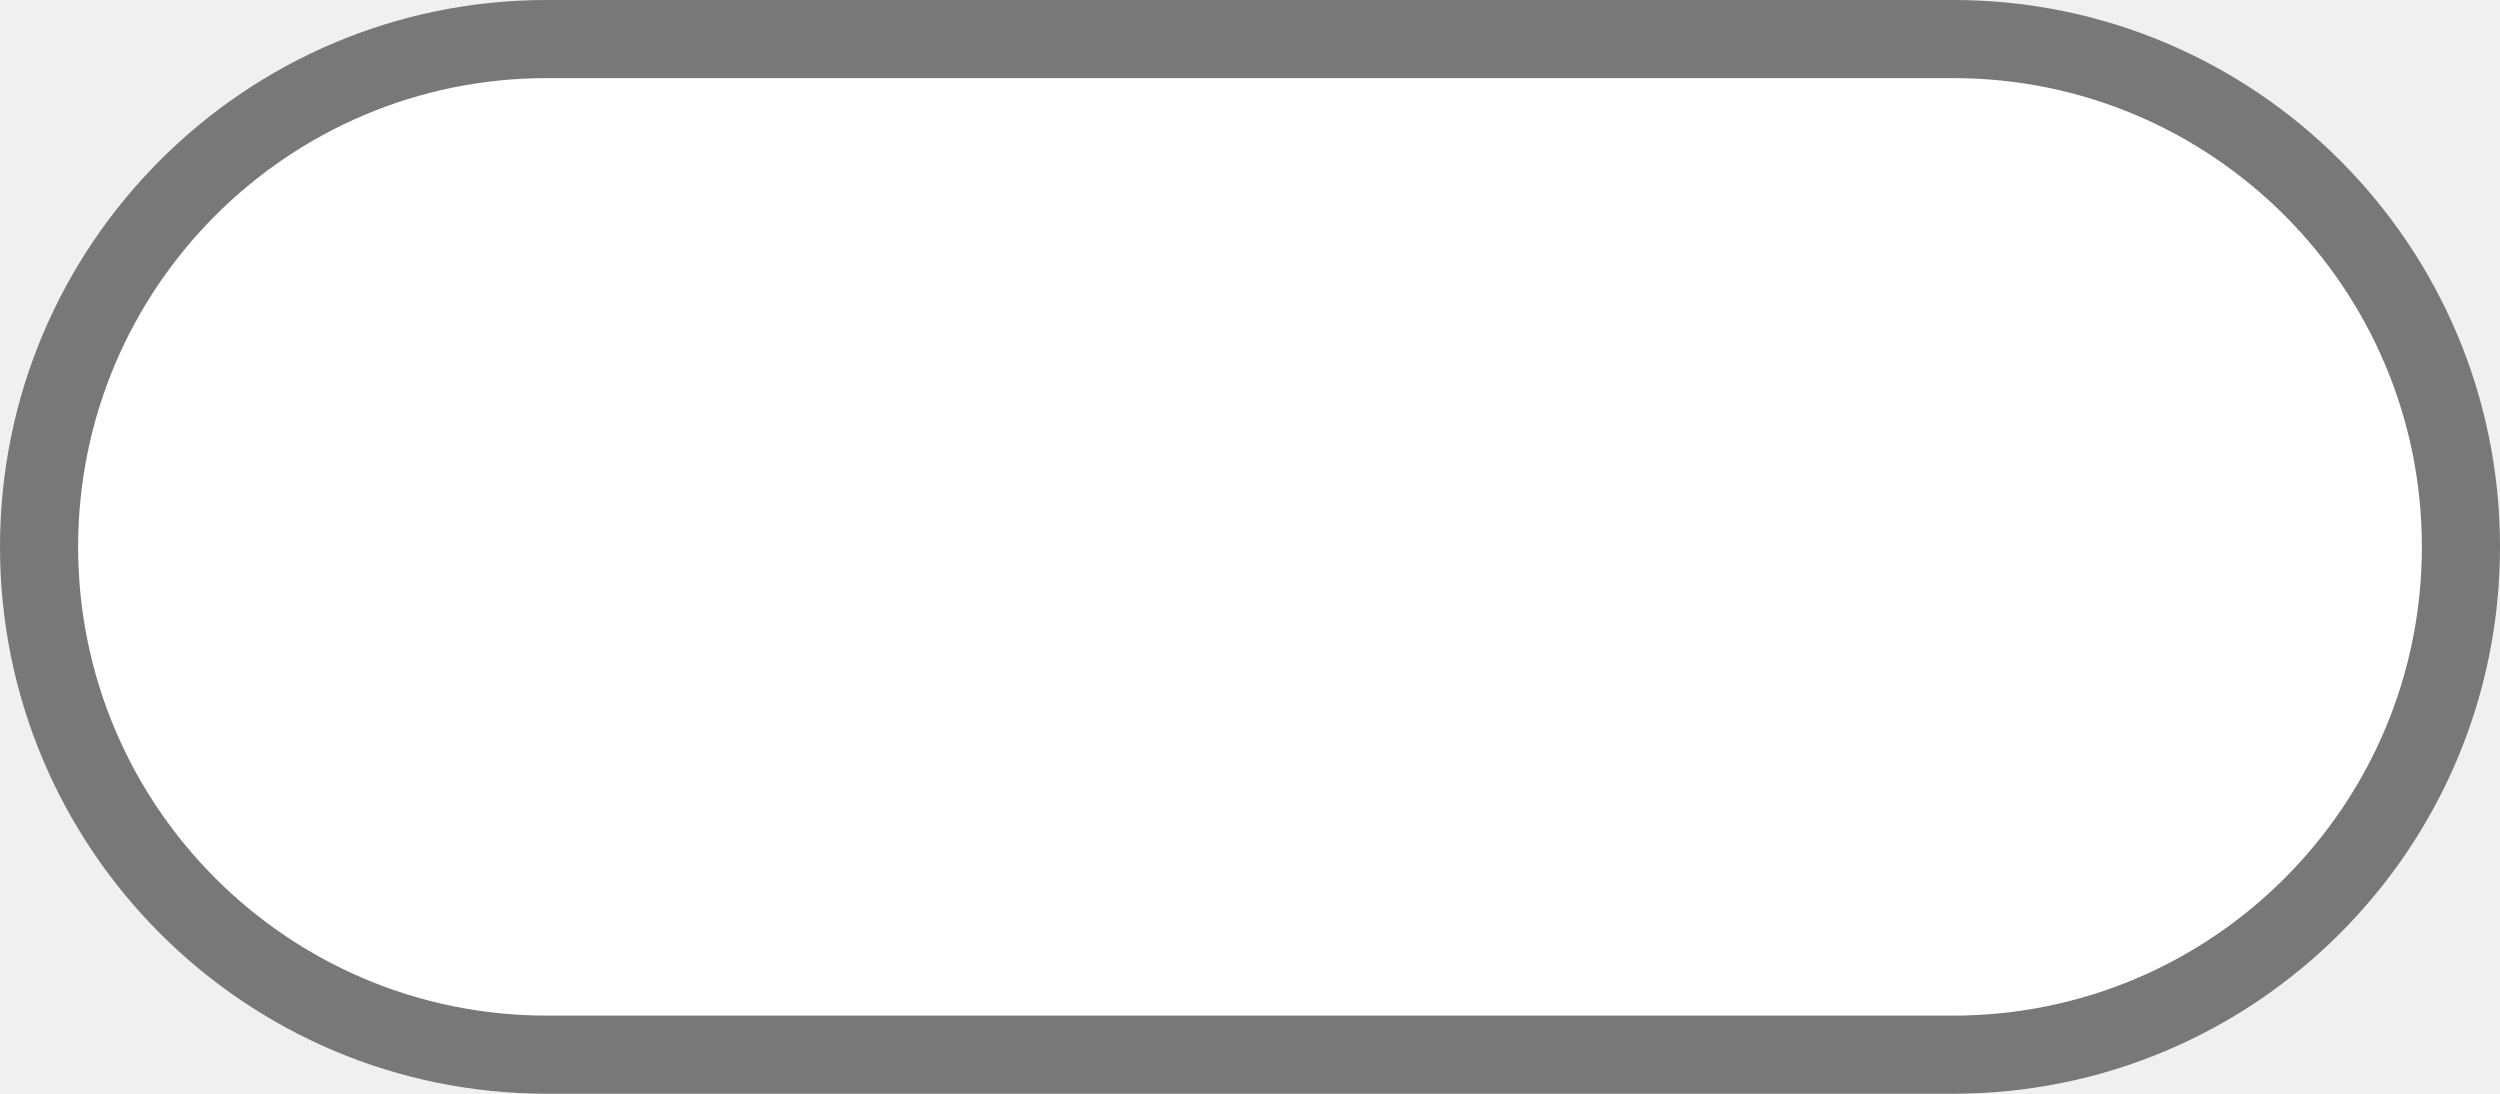
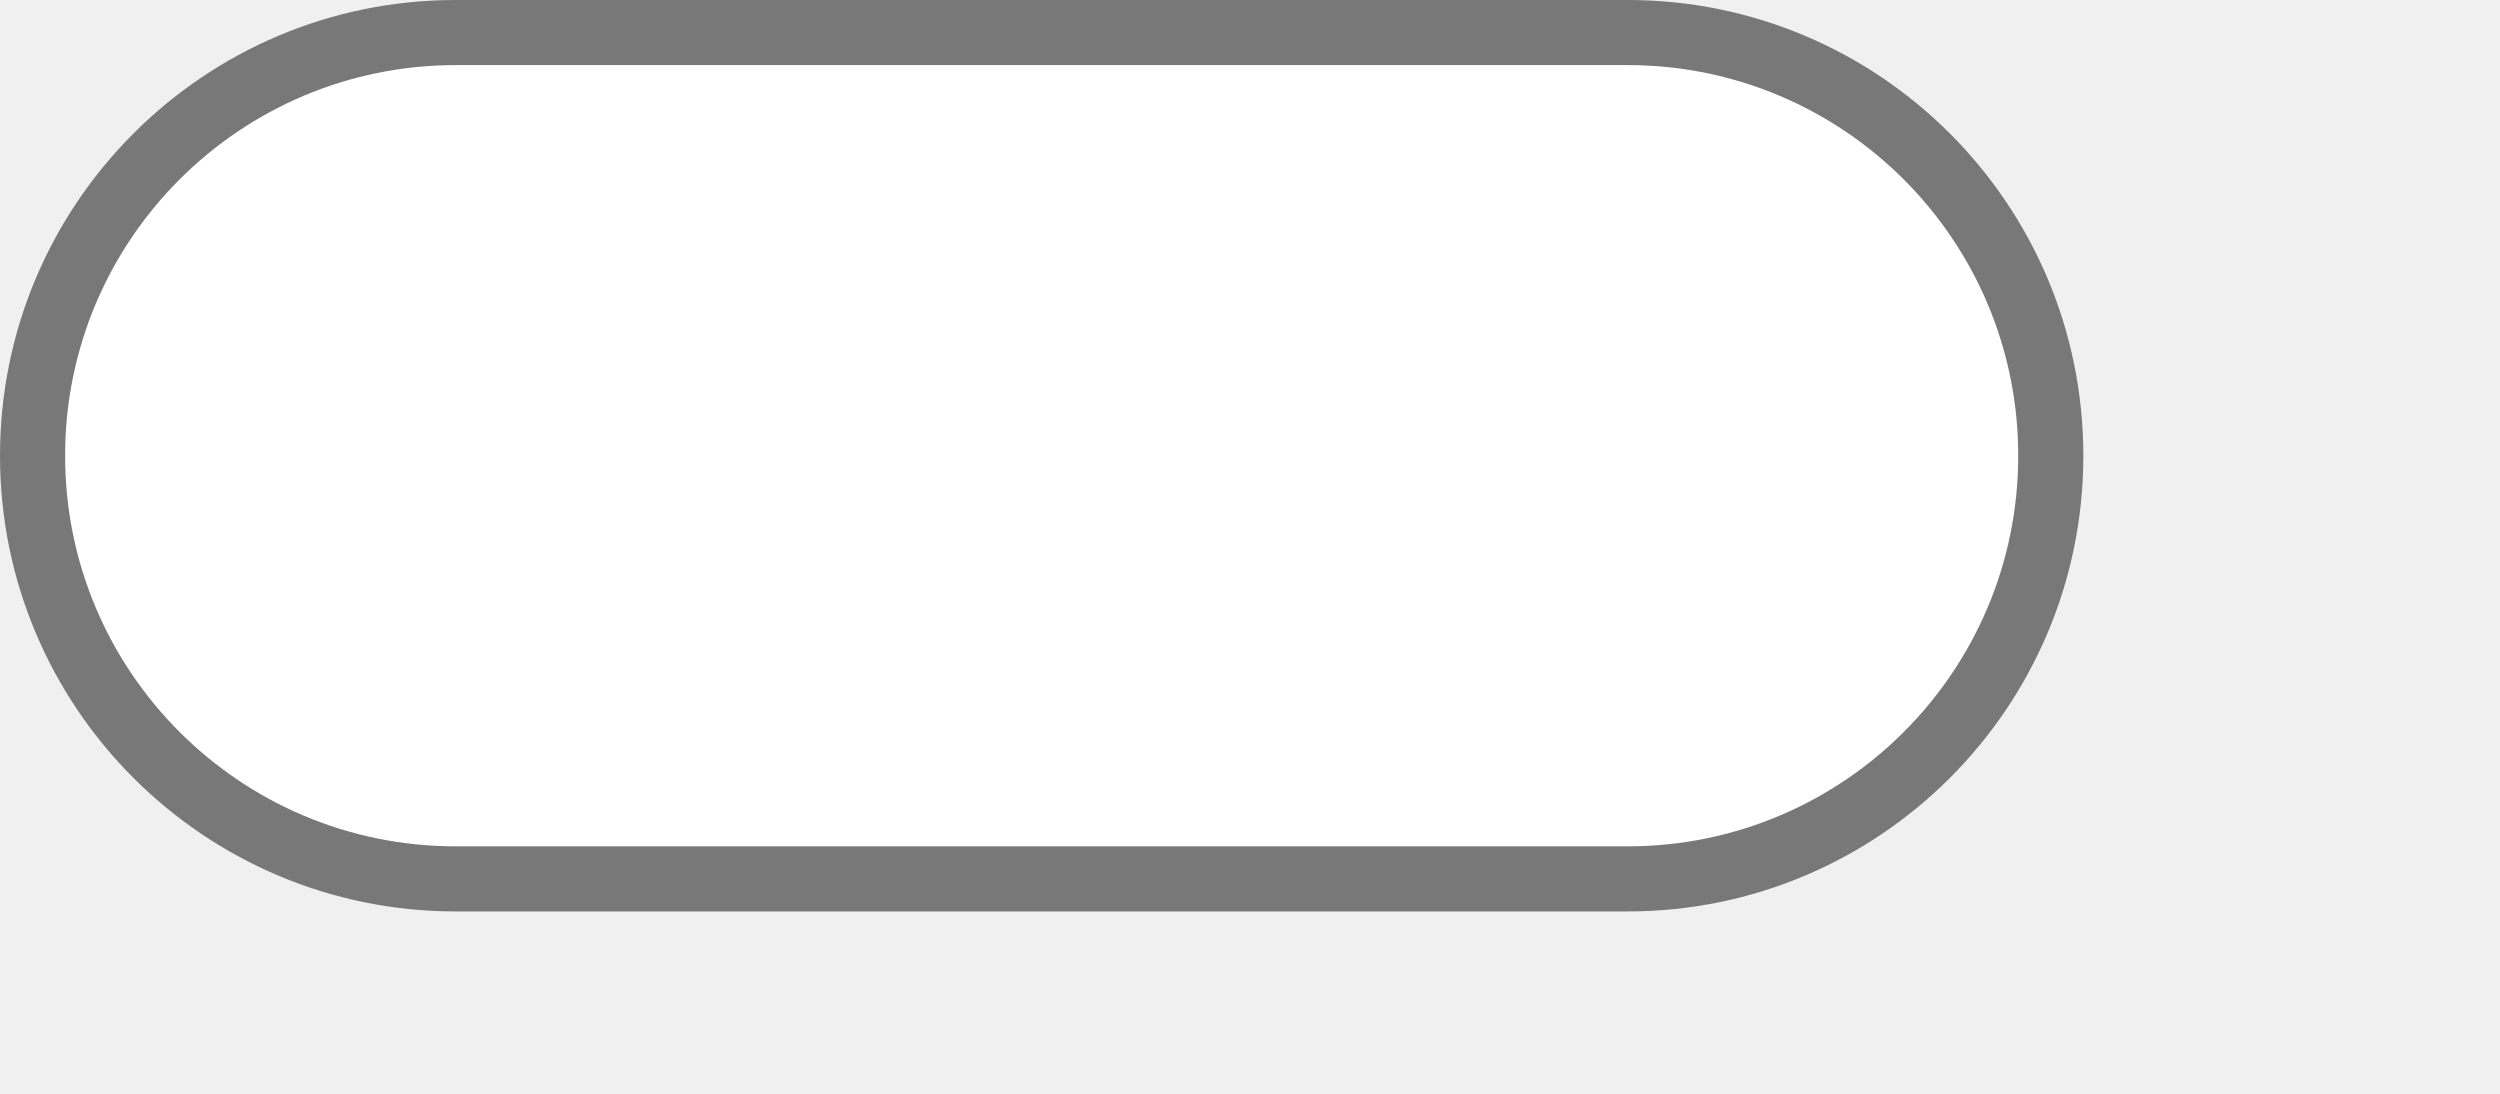
- <svg xmlns="http://www.w3.org/2000/svg" width="32" height="14" id="svg5088" version="1.1">
+ <svg xmlns="http://www.w3.org/2000/svg" width="38.4" height="16.8" id="svg5088" version="1.1">
  <defs id="defs5090" />
  <g id="layer1" transform="translate(-54.99999,-943.3622)">
    <g transform="translate(-180,480)" id="generic-md-3">
      <rect style="opacity:0.5;color:#000000;fill:#000000;fill-opacity:1;fill-rule:evenodd;stroke:none;stroke-width:1;marker:none;visibility:visible;display:inline;overflow:visible;enable-background:accumulate" id="rect3455" width="32" height="14" x="235" y="463.362" rx="7" ry="7" />
      <rect y="464.362" x="236" height="12" width="30" id="rect3457" style="color:#000000;fill:#ffffff;fill-opacity:1;fill-rule:evenodd;stroke:none;stroke-width:1;marker:none;visibility:visible;display:inline;overflow:visible;enable-background:accumulate" rx="6" ry="6" />
    </g>
  </g>
</svg>
